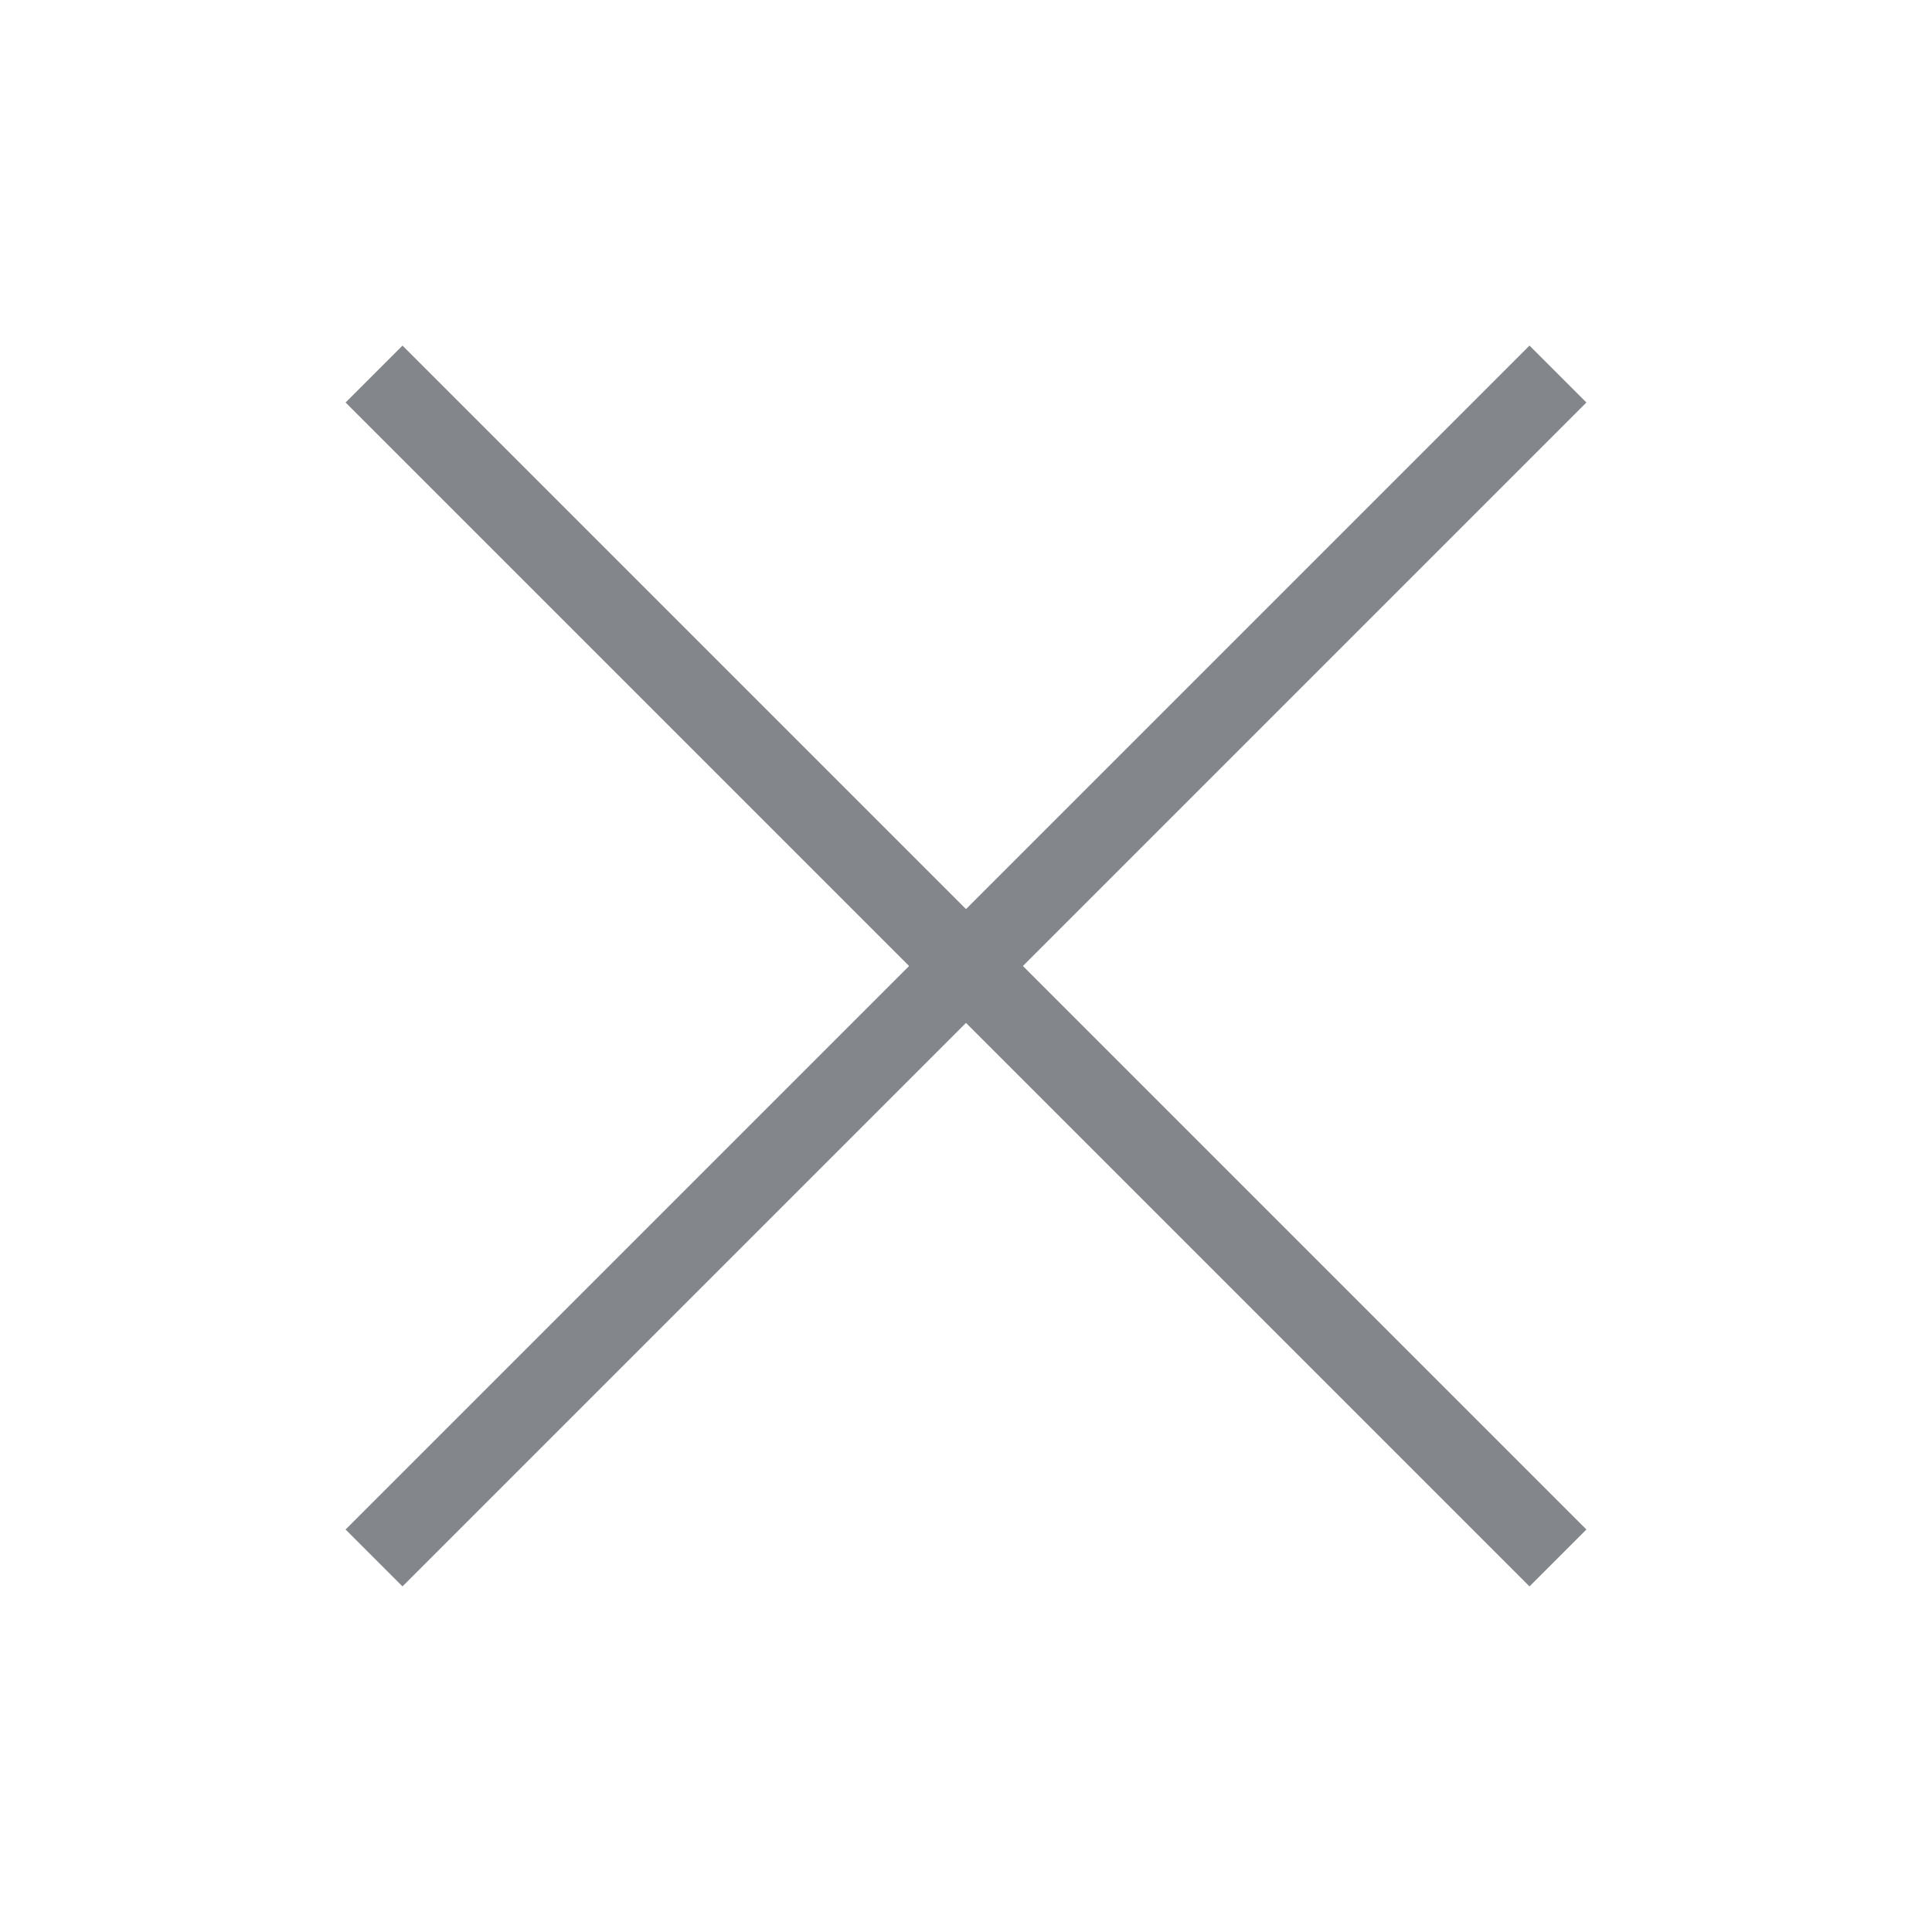
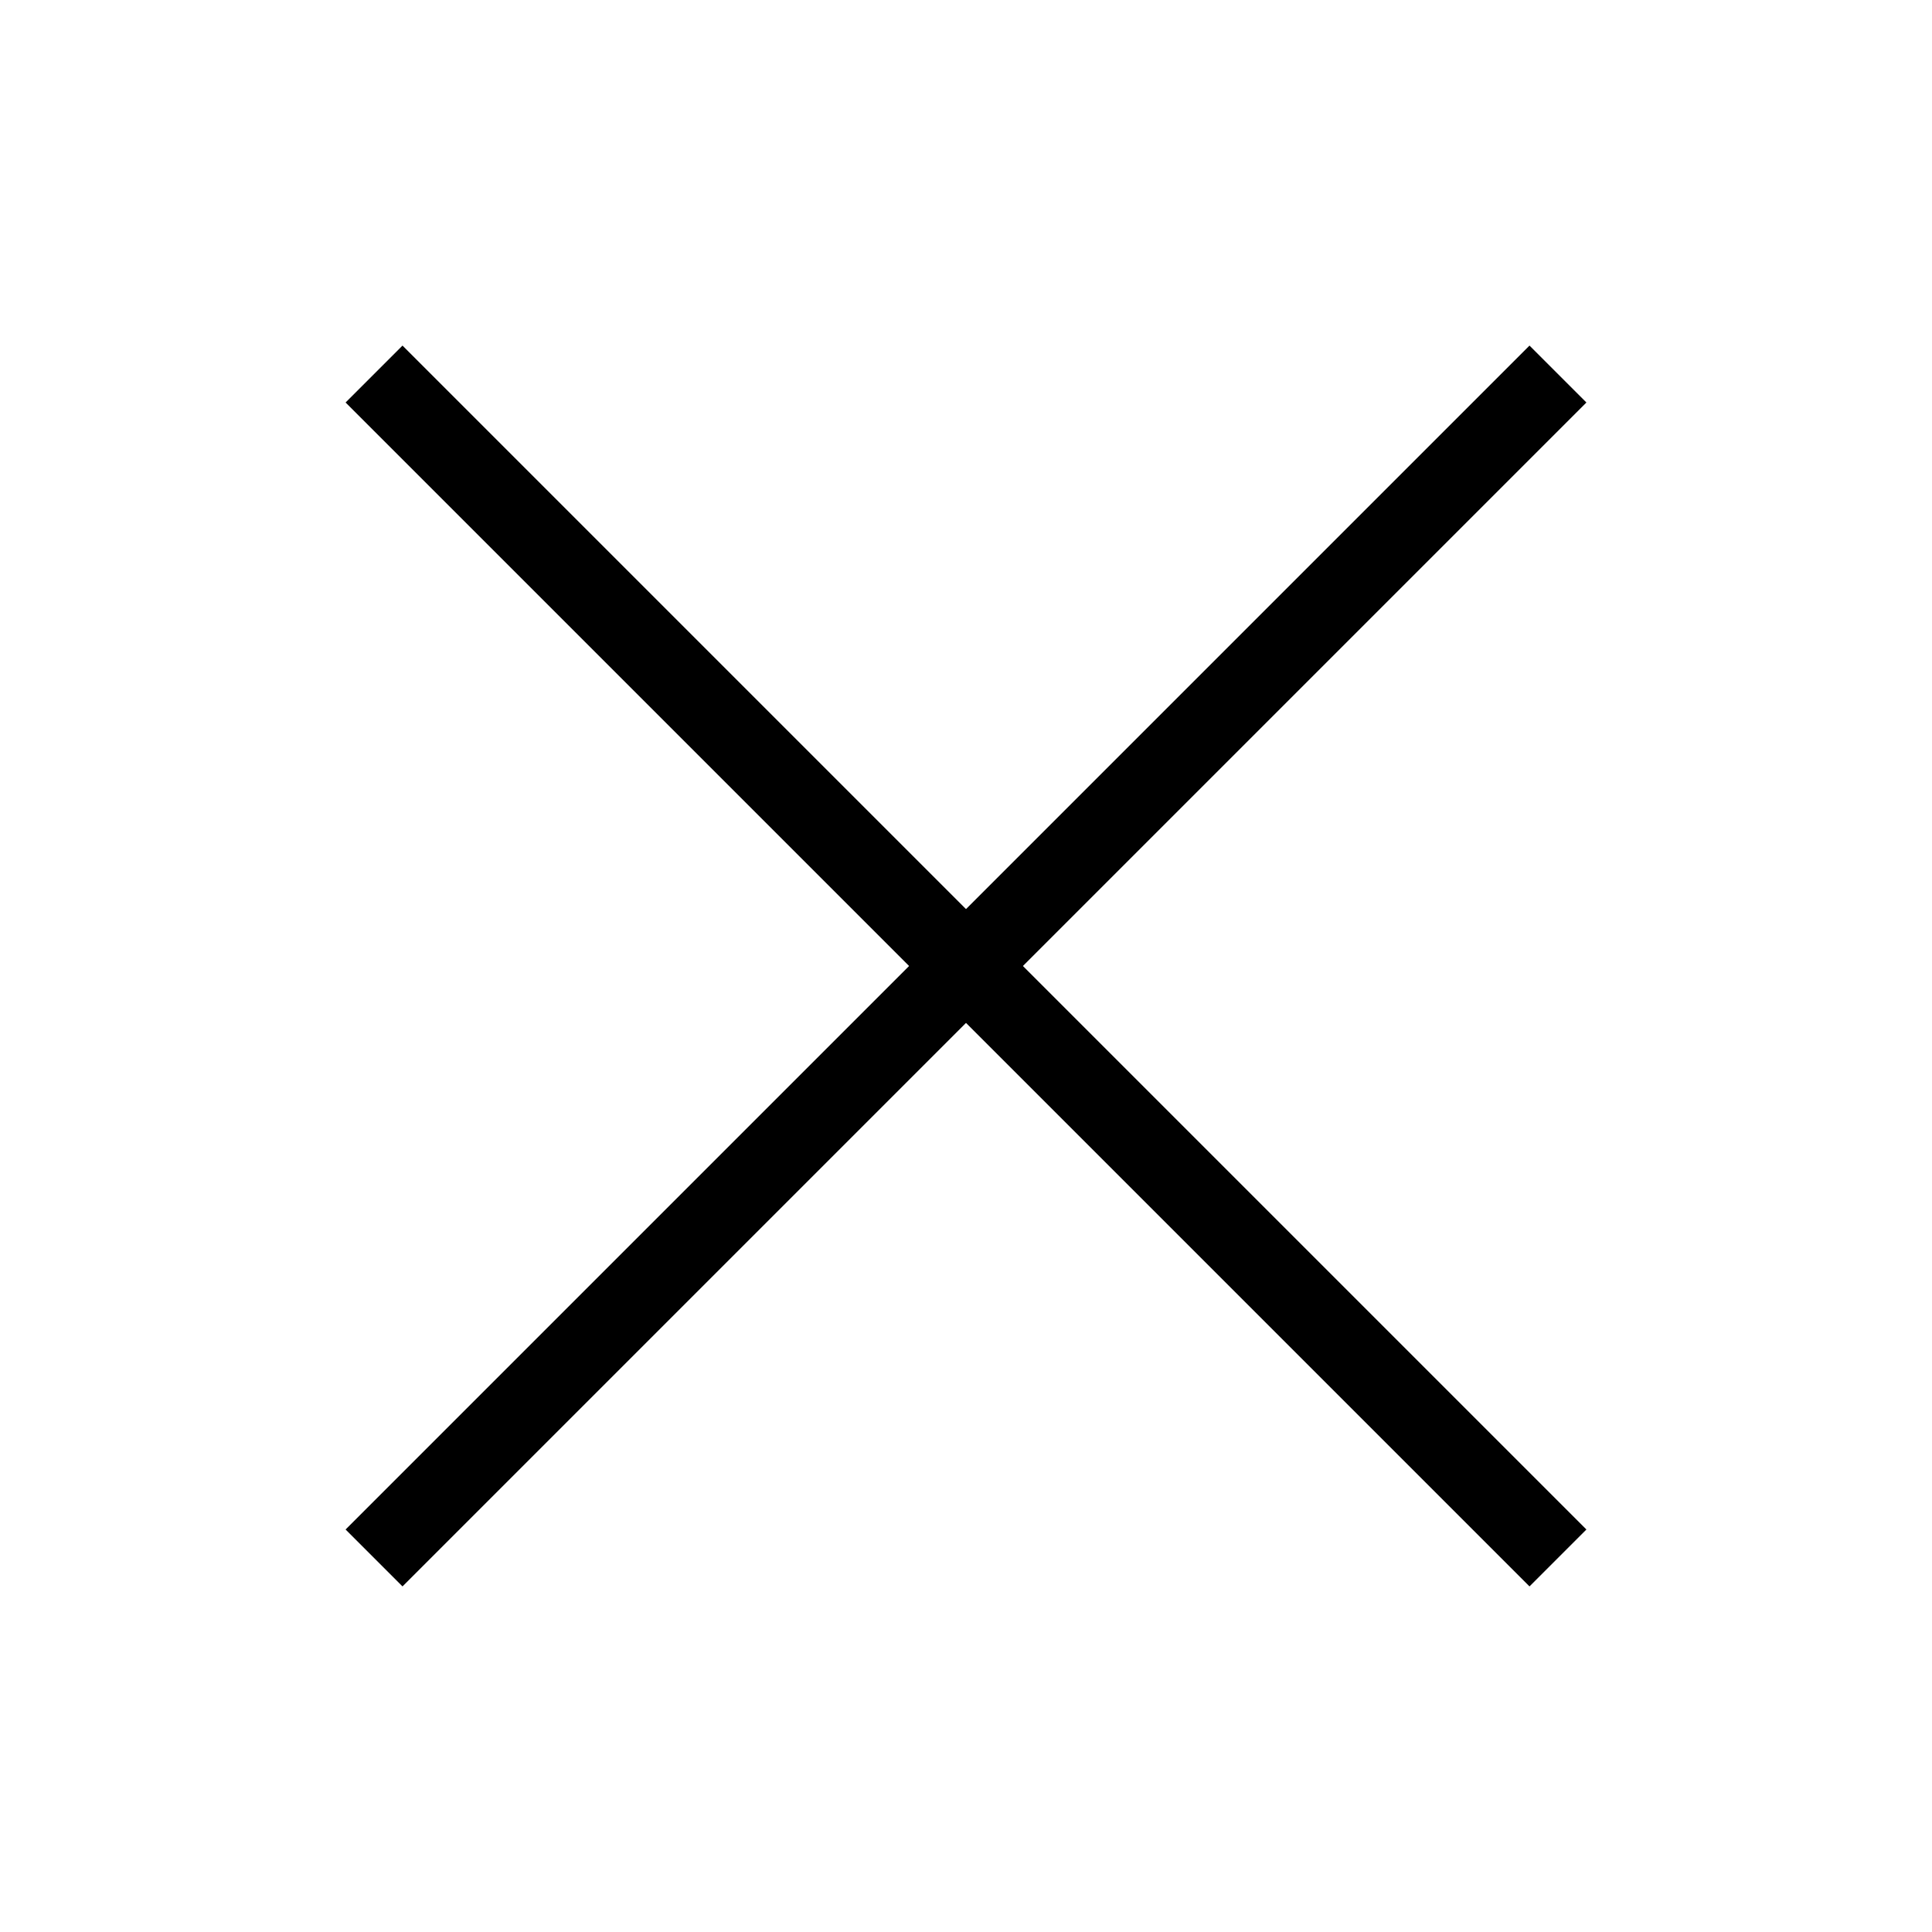
<svg xmlns="http://www.w3.org/2000/svg" version="1.1" id="Layer_1" x="0px" y="0px" width="48px" height="48px" viewBox="0 0 48 48" enable-background="new 0 0 48 48" xml:space="preserve">
-   <line fill="none" stroke="#83868a" stroke-width="2" stroke-linecap="square" stroke-miterlimit="10" x1="10" y1="10" x2="38" y2="38" />
-   <line fill="none" stroke="#83868a" stroke-width="2" stroke-linecap="square" stroke-miterlimit="10" x1="38" y1="10" x2="10" y2="38" />
+   <line fill="none" stroke="#000000" stroke-width="2" stroke-linecap="square" stroke-miterlimit="10" x1="10" y1="10" x2="38" y2="38" />
+   <line fill="none" stroke="#000000" stroke-width="2" stroke-linecap="square" stroke-miterlimit="10" x1="38" y1="10" x2="10" y2="38" />
</svg>
